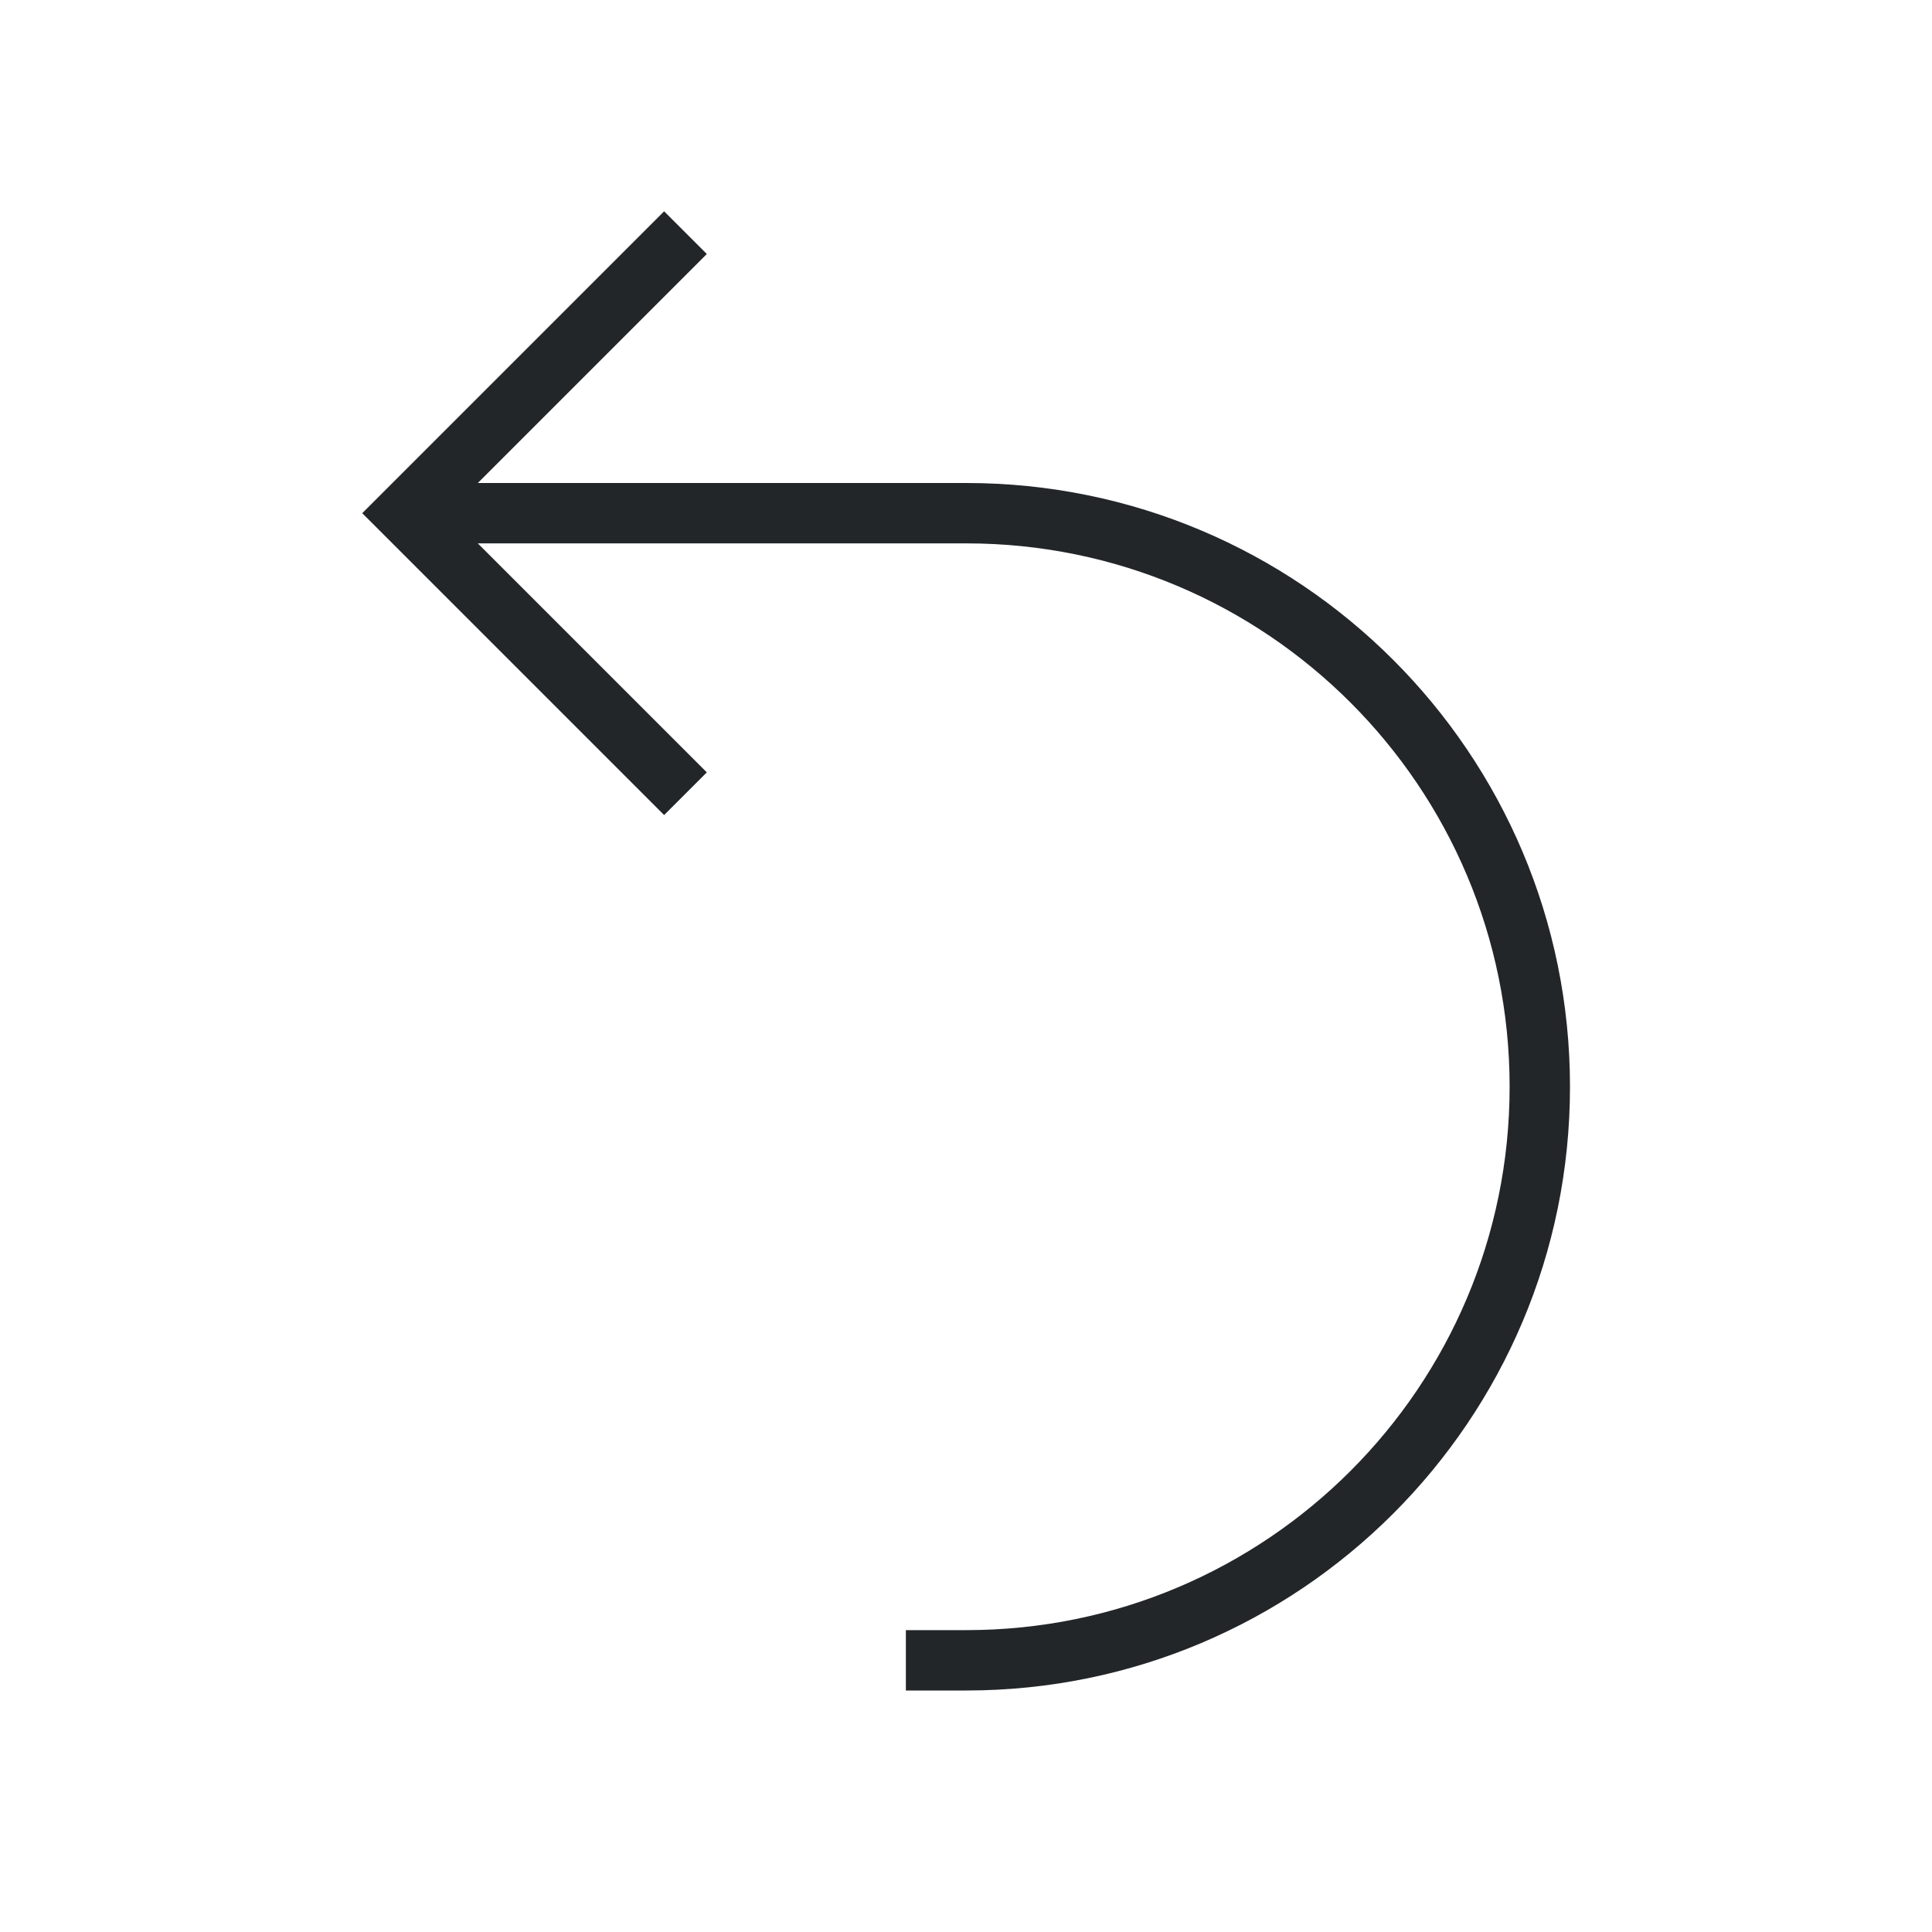
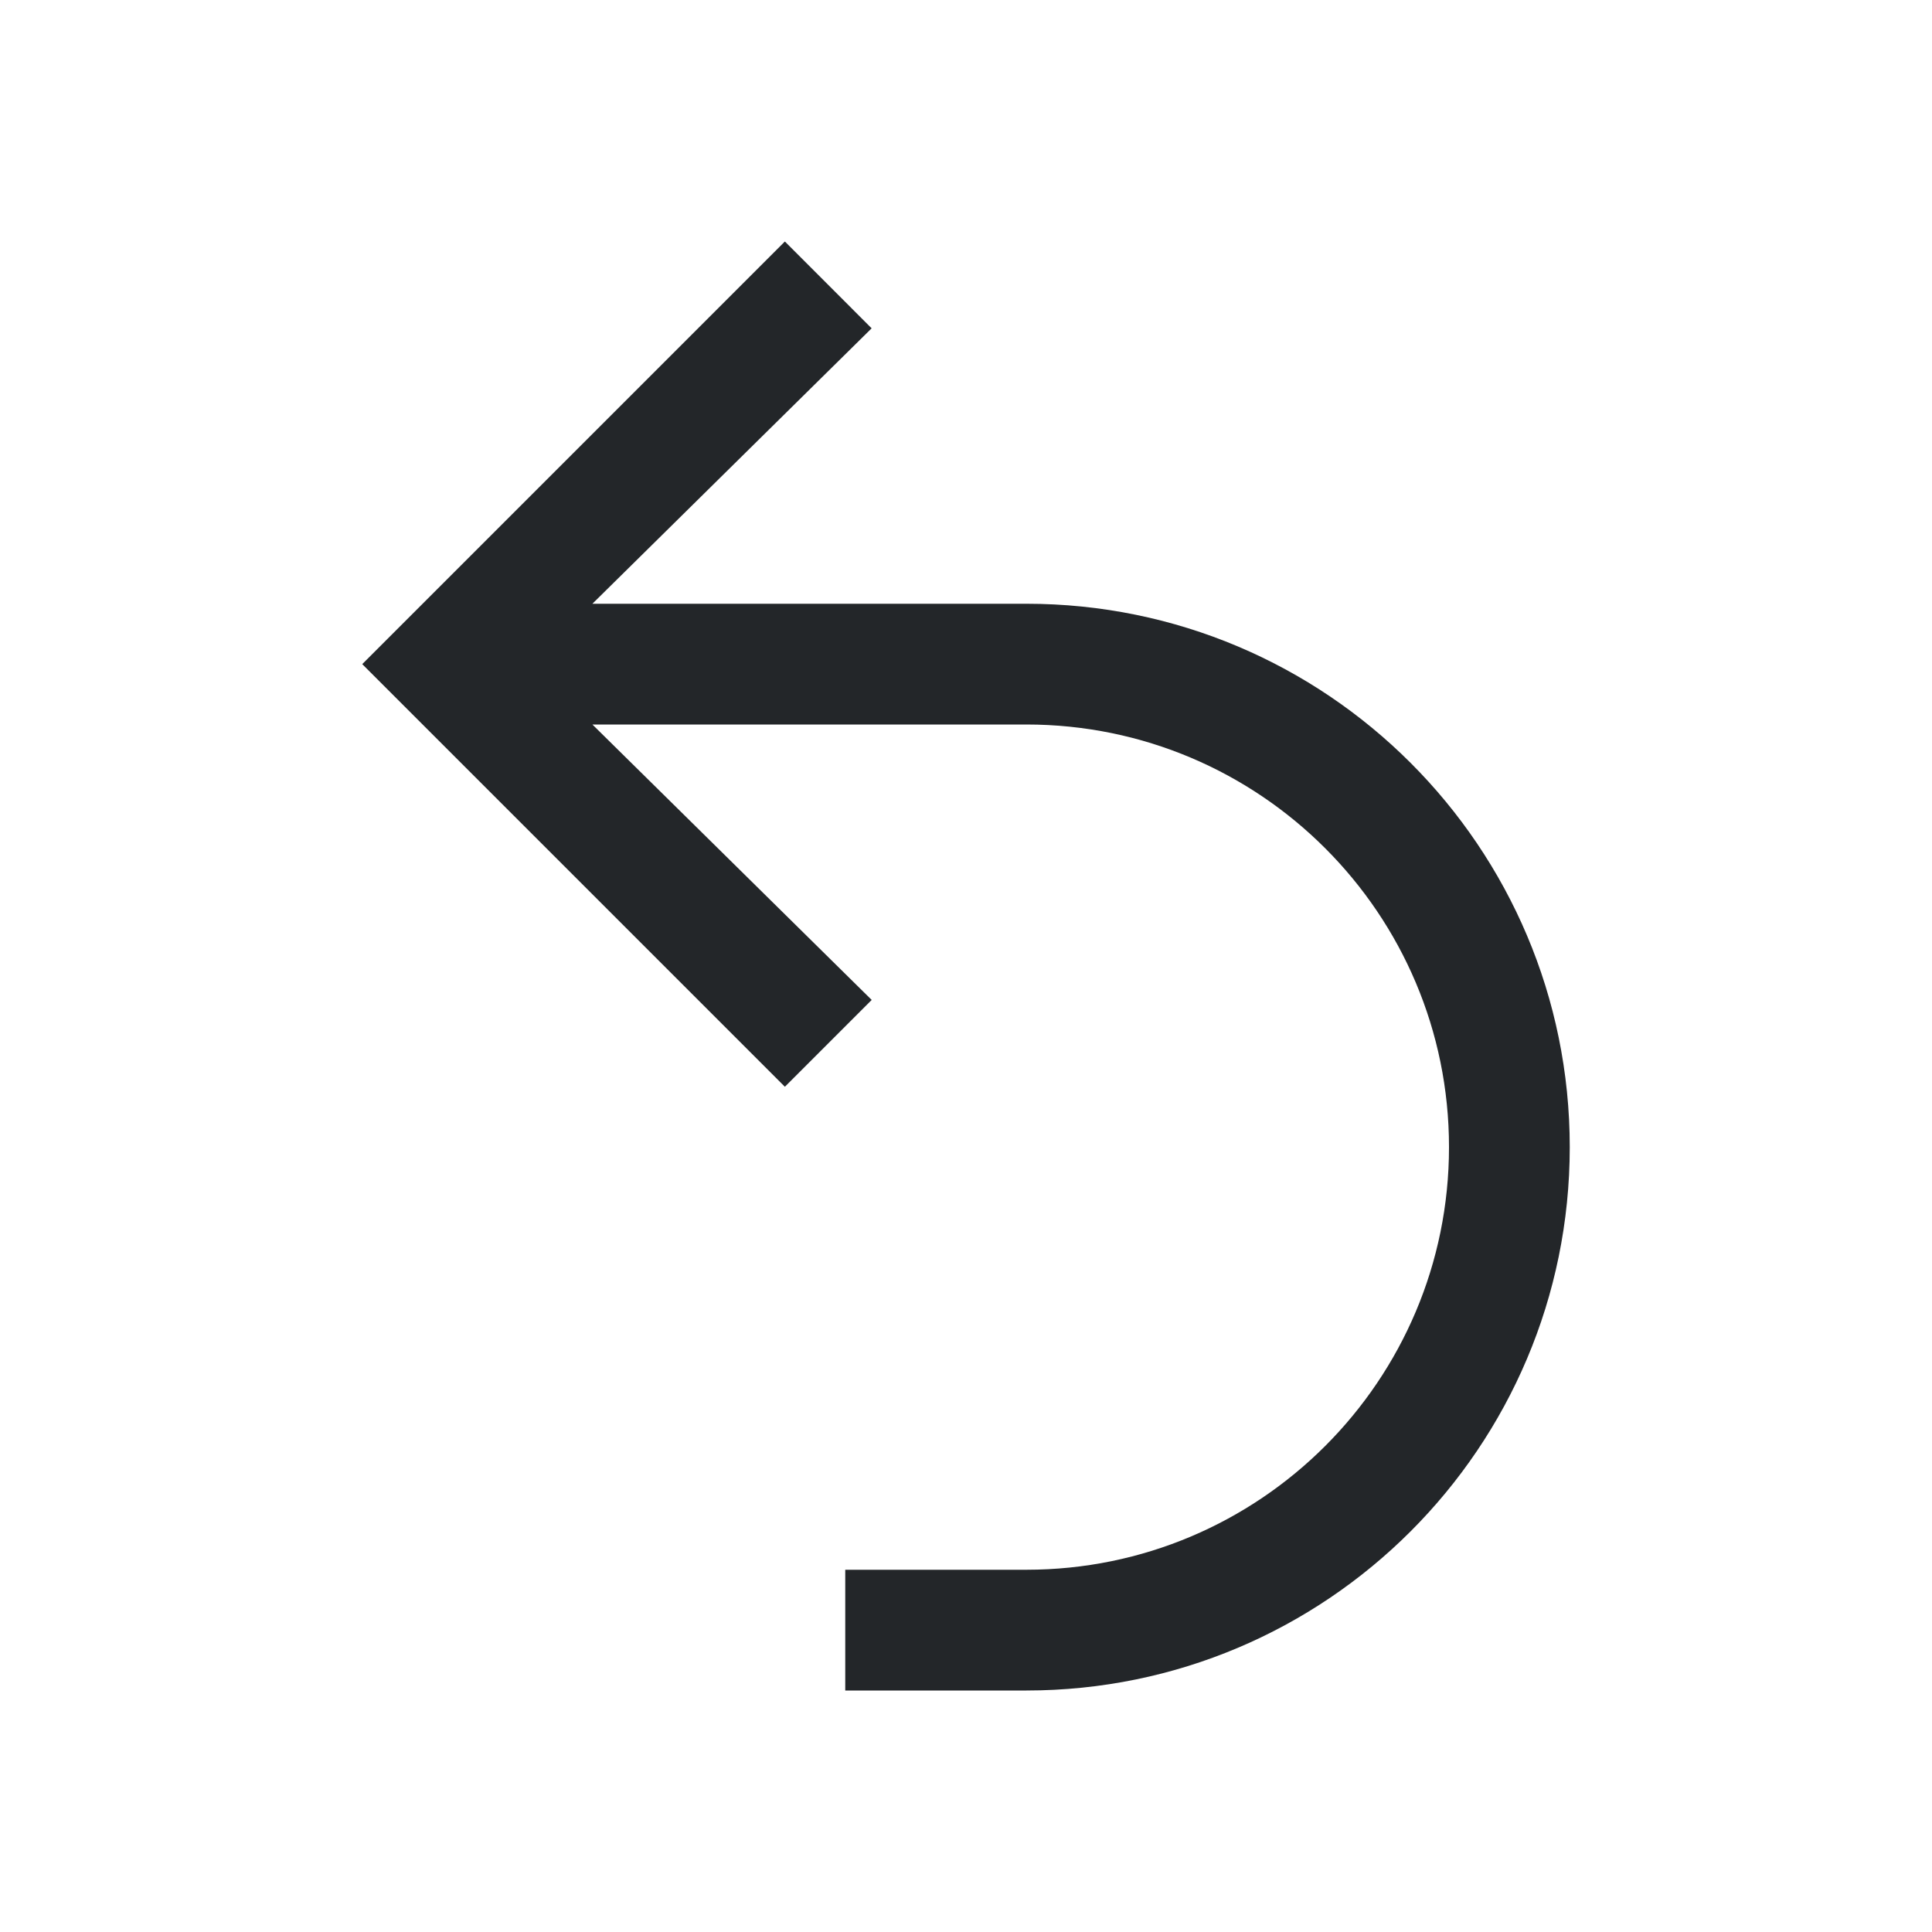
- <svg xmlns="http://www.w3.org/2000/svg" viewBox="0 0 32 32">
+ <svg xmlns="http://www.w3.org/2000/svg" viewBox="0 0 32 32" version="1.1" id="svg6" width="32" height="32">
  <defs id="defs3051">
    <style type="text/css" id="current-color-scheme">
      .ColorScheme-Text {
        color:#232629;
      }
      </style>
  </defs>
-   <path style="fill:currentColor;fill-opacity:1;stroke:none" d="m11 3.5l.707.707-3.793 3.793h8.09c5.523 0 10 4.477 10 10 0 5.523-4.477 10-10 10h-1v-1h1c4.971 0 9-4.03 9-9 0-4.971-4.03-9-9-9h-8.09l3.793 3.793-.707.707-5-5 1-1z" class="ColorScheme-Text" />
+   <path style="fill:currentColor;fill-opacity:1;stroke:none;stroke-width:2" d="M 13,4 6.438,10.562 6,11 6.438,11.438 13,18 14.438,16.562 9.812,12 H 12 14.375 16 17 c 3.866,0 7,3.134 7,7 0,3.866 -3.134,7 -7,7 h -1 -2 v 2 h 2 1 c 4.971,0 9,-4.029 9,-9 0,-4.971 -4.029,-9 -9,-9 H 16 14.375 12 9.812 l 4.625,-4.562 z" class="ColorScheme-Text" id="path4" />
</svg>
